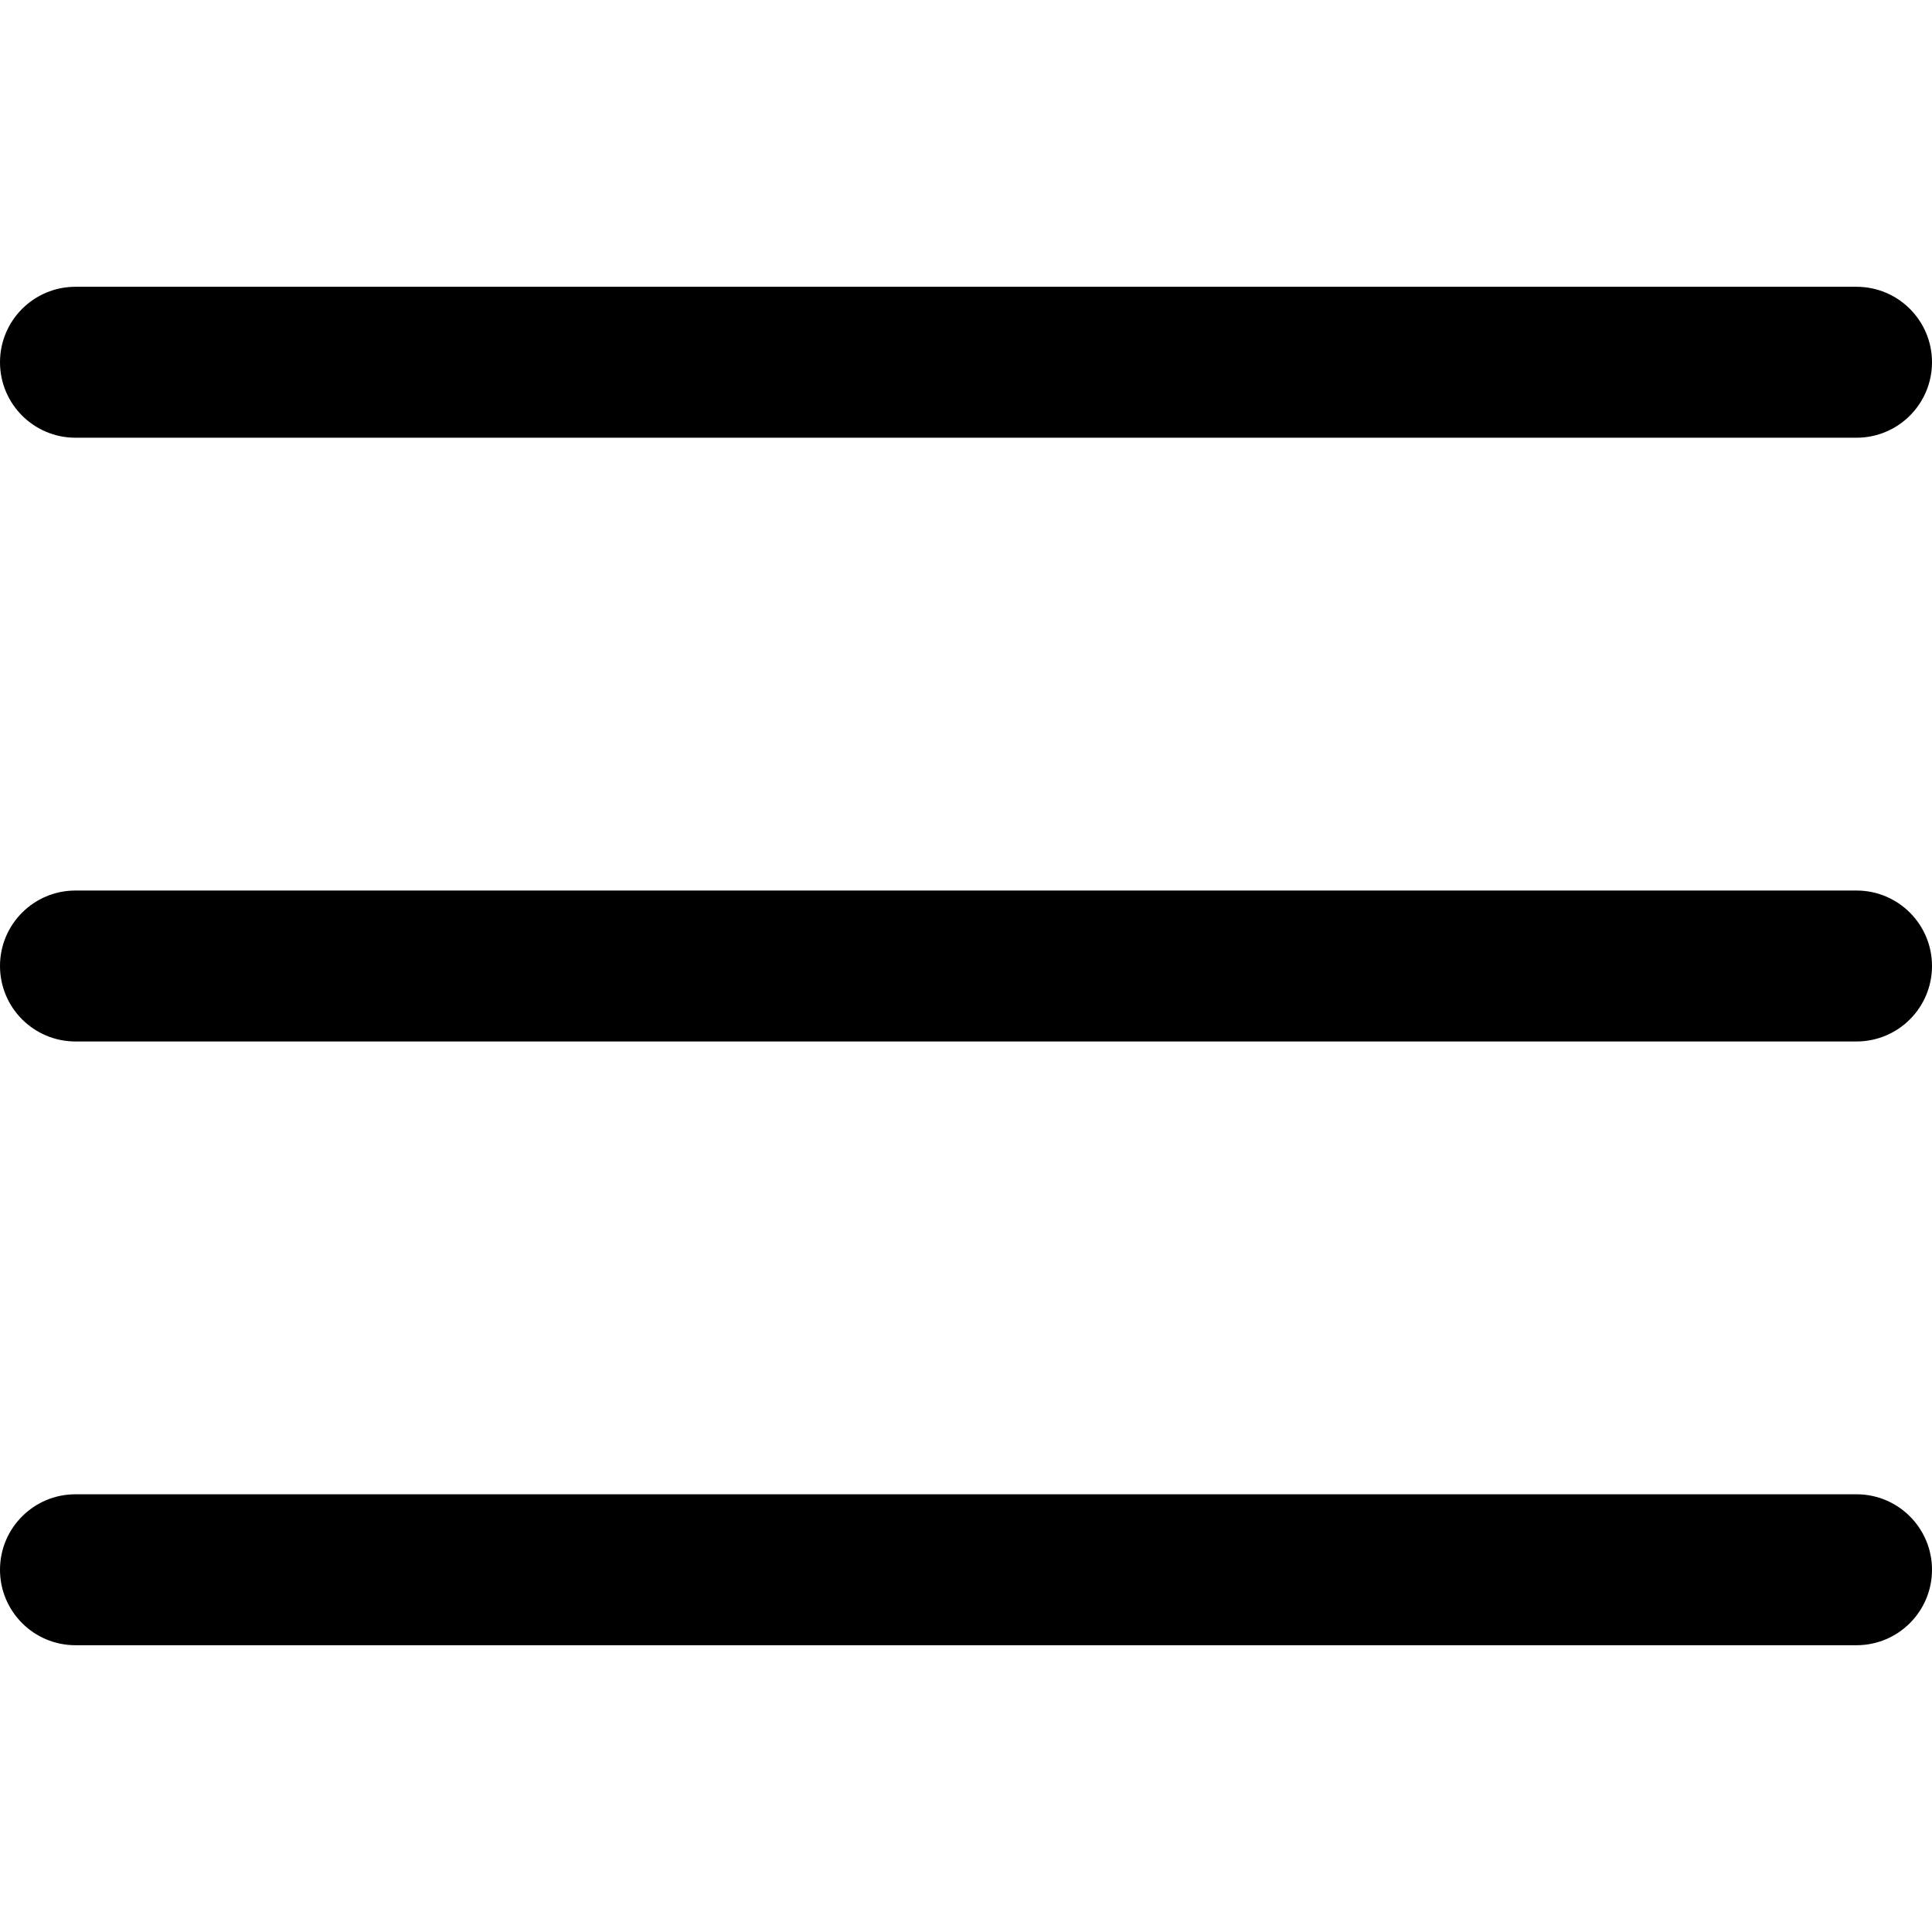
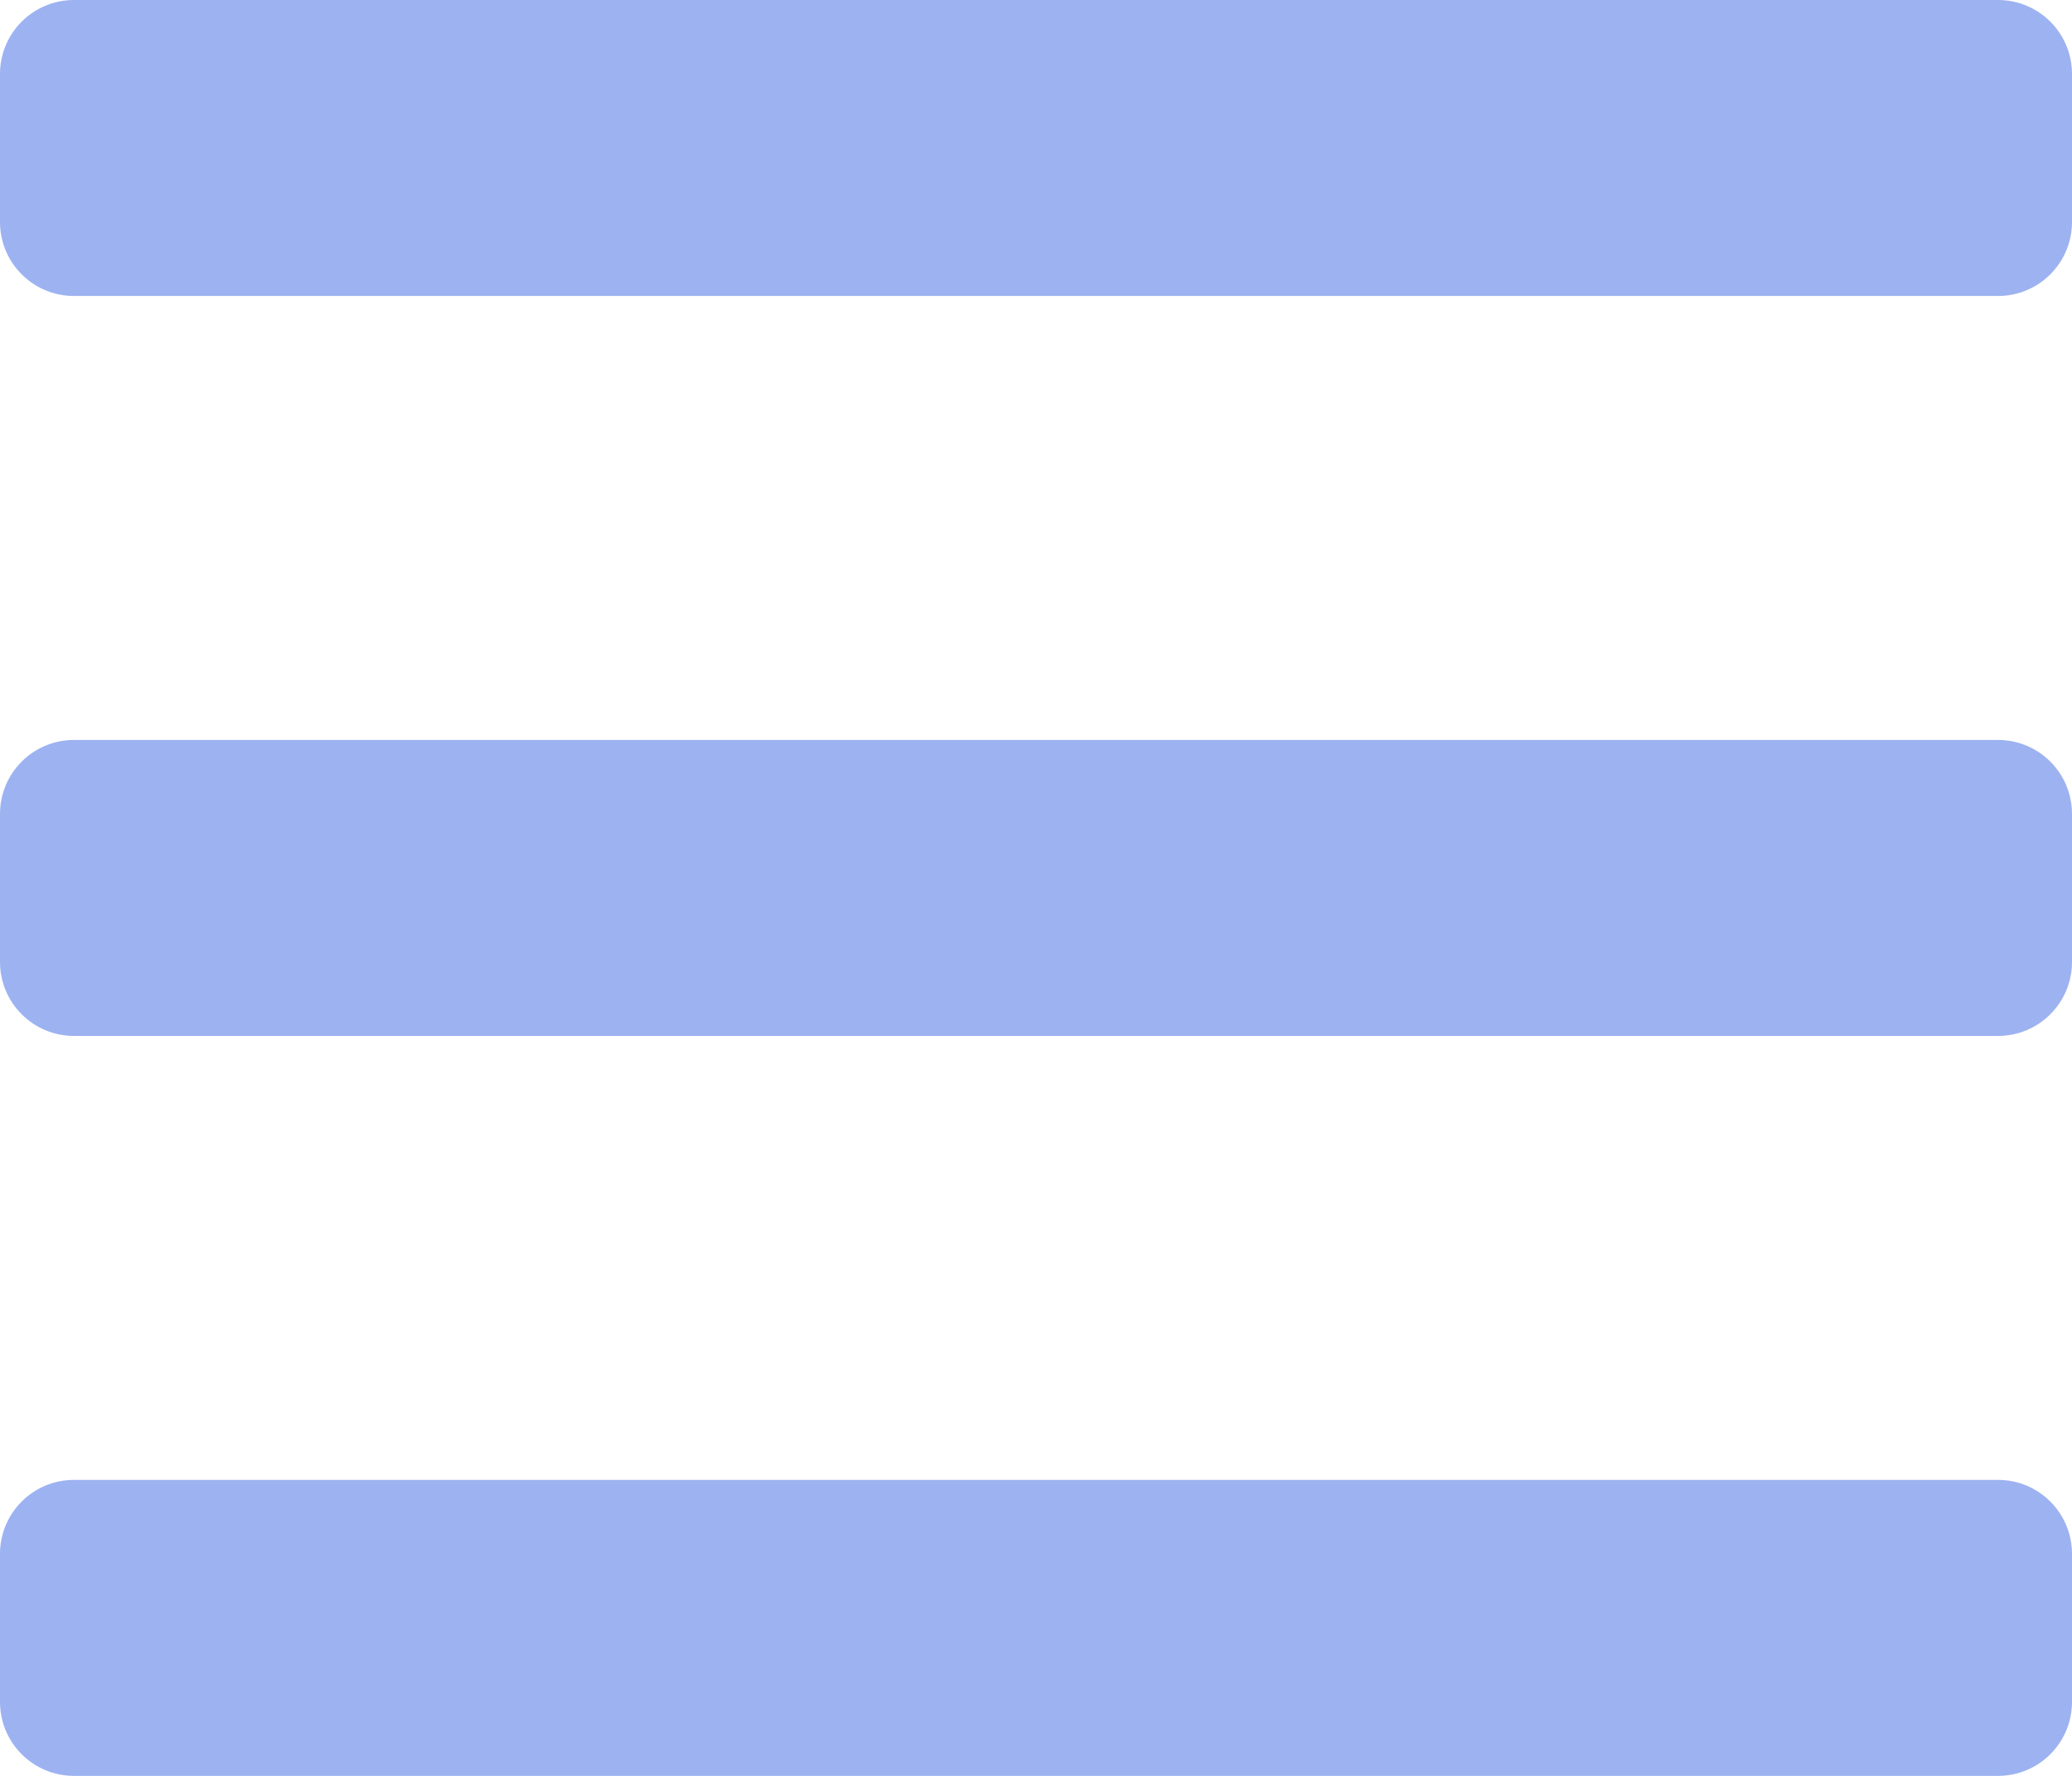
- <svg xmlns="http://www.w3.org/2000/svg" version="1.1" id="Capa_1" x="0px" y="0px" viewBox="0 0 512 512" style="enable-background:new 0 0 512 512;" xml:space="preserve">
-   <g>
-     <g>
-       <path d="M492,236H20c-11.046,0-20,8.954-20,20c0,11.046,8.954,20,20,20h472c11.046,0,20-8.954,20-20S503.046,236,492,236z" />
-     </g>
-   </g>
-   <g>
-     <g>
-       <path d="M492,76H20C8.954,76,0,84.954,0,96s8.954,20,20,20h472c11.046,0,20-8.954,20-20S503.046,76,492,76z" />
-     </g>
-   </g>
-   <g>
-     <g>
-       <path d="M492,396H20c-11.046,0-20,8.954-20,20c0,11.046,8.954,20,20,20h472c11.046,0,20-8.954,20-20    C512,404.954,503.046,396,492,396z" />
-     </g>
-   </g>
-   <g>
- </g>
-   <g>
- </g>
-   <g>
- </g>
-   <g>
- </g>
-   <g>
- </g>
-   <g>
- </g>
-   <g>
- </g>
-   <g>
- </g>
-   <g>
- </g>
-   <g>
- </g>
-   <g>
- </g>
-   <g>
- </g>
-   <g>
- </g>
-   <g>
- </g>
-   <g>
- </g>
+ <svg xmlns="http://www.w3.org/2000/svg" width="56" height="48" viewBox="0 0 56 48" fill="none">
+   <path fill-rule="evenodd" clip-rule="evenodd" d="M0 6C0 7.105 0.895 8 2 8H54C55.105 8 56 7.105 56 6V2C56 0.895 55.105 0 54 0H2C0.895 0 0 0.895 0 2V6ZM56 26C56 27.105 55.105 28 54 28H2C0.895 28 0 27.105 0 26V22C0 20.895 0.895 20 2 20H54C55.105 20 56 20.895 56 22V26ZM56 46C56 47.105 55.105 48 54 48H2C0.895 48 0 47.105 0 46V42C0 40.895 0.895 40 2 40H54C55.105 40 56 40.895 56 42V46Z" fill="#7492EC" fill-opacity="0.7" />
</svg>
